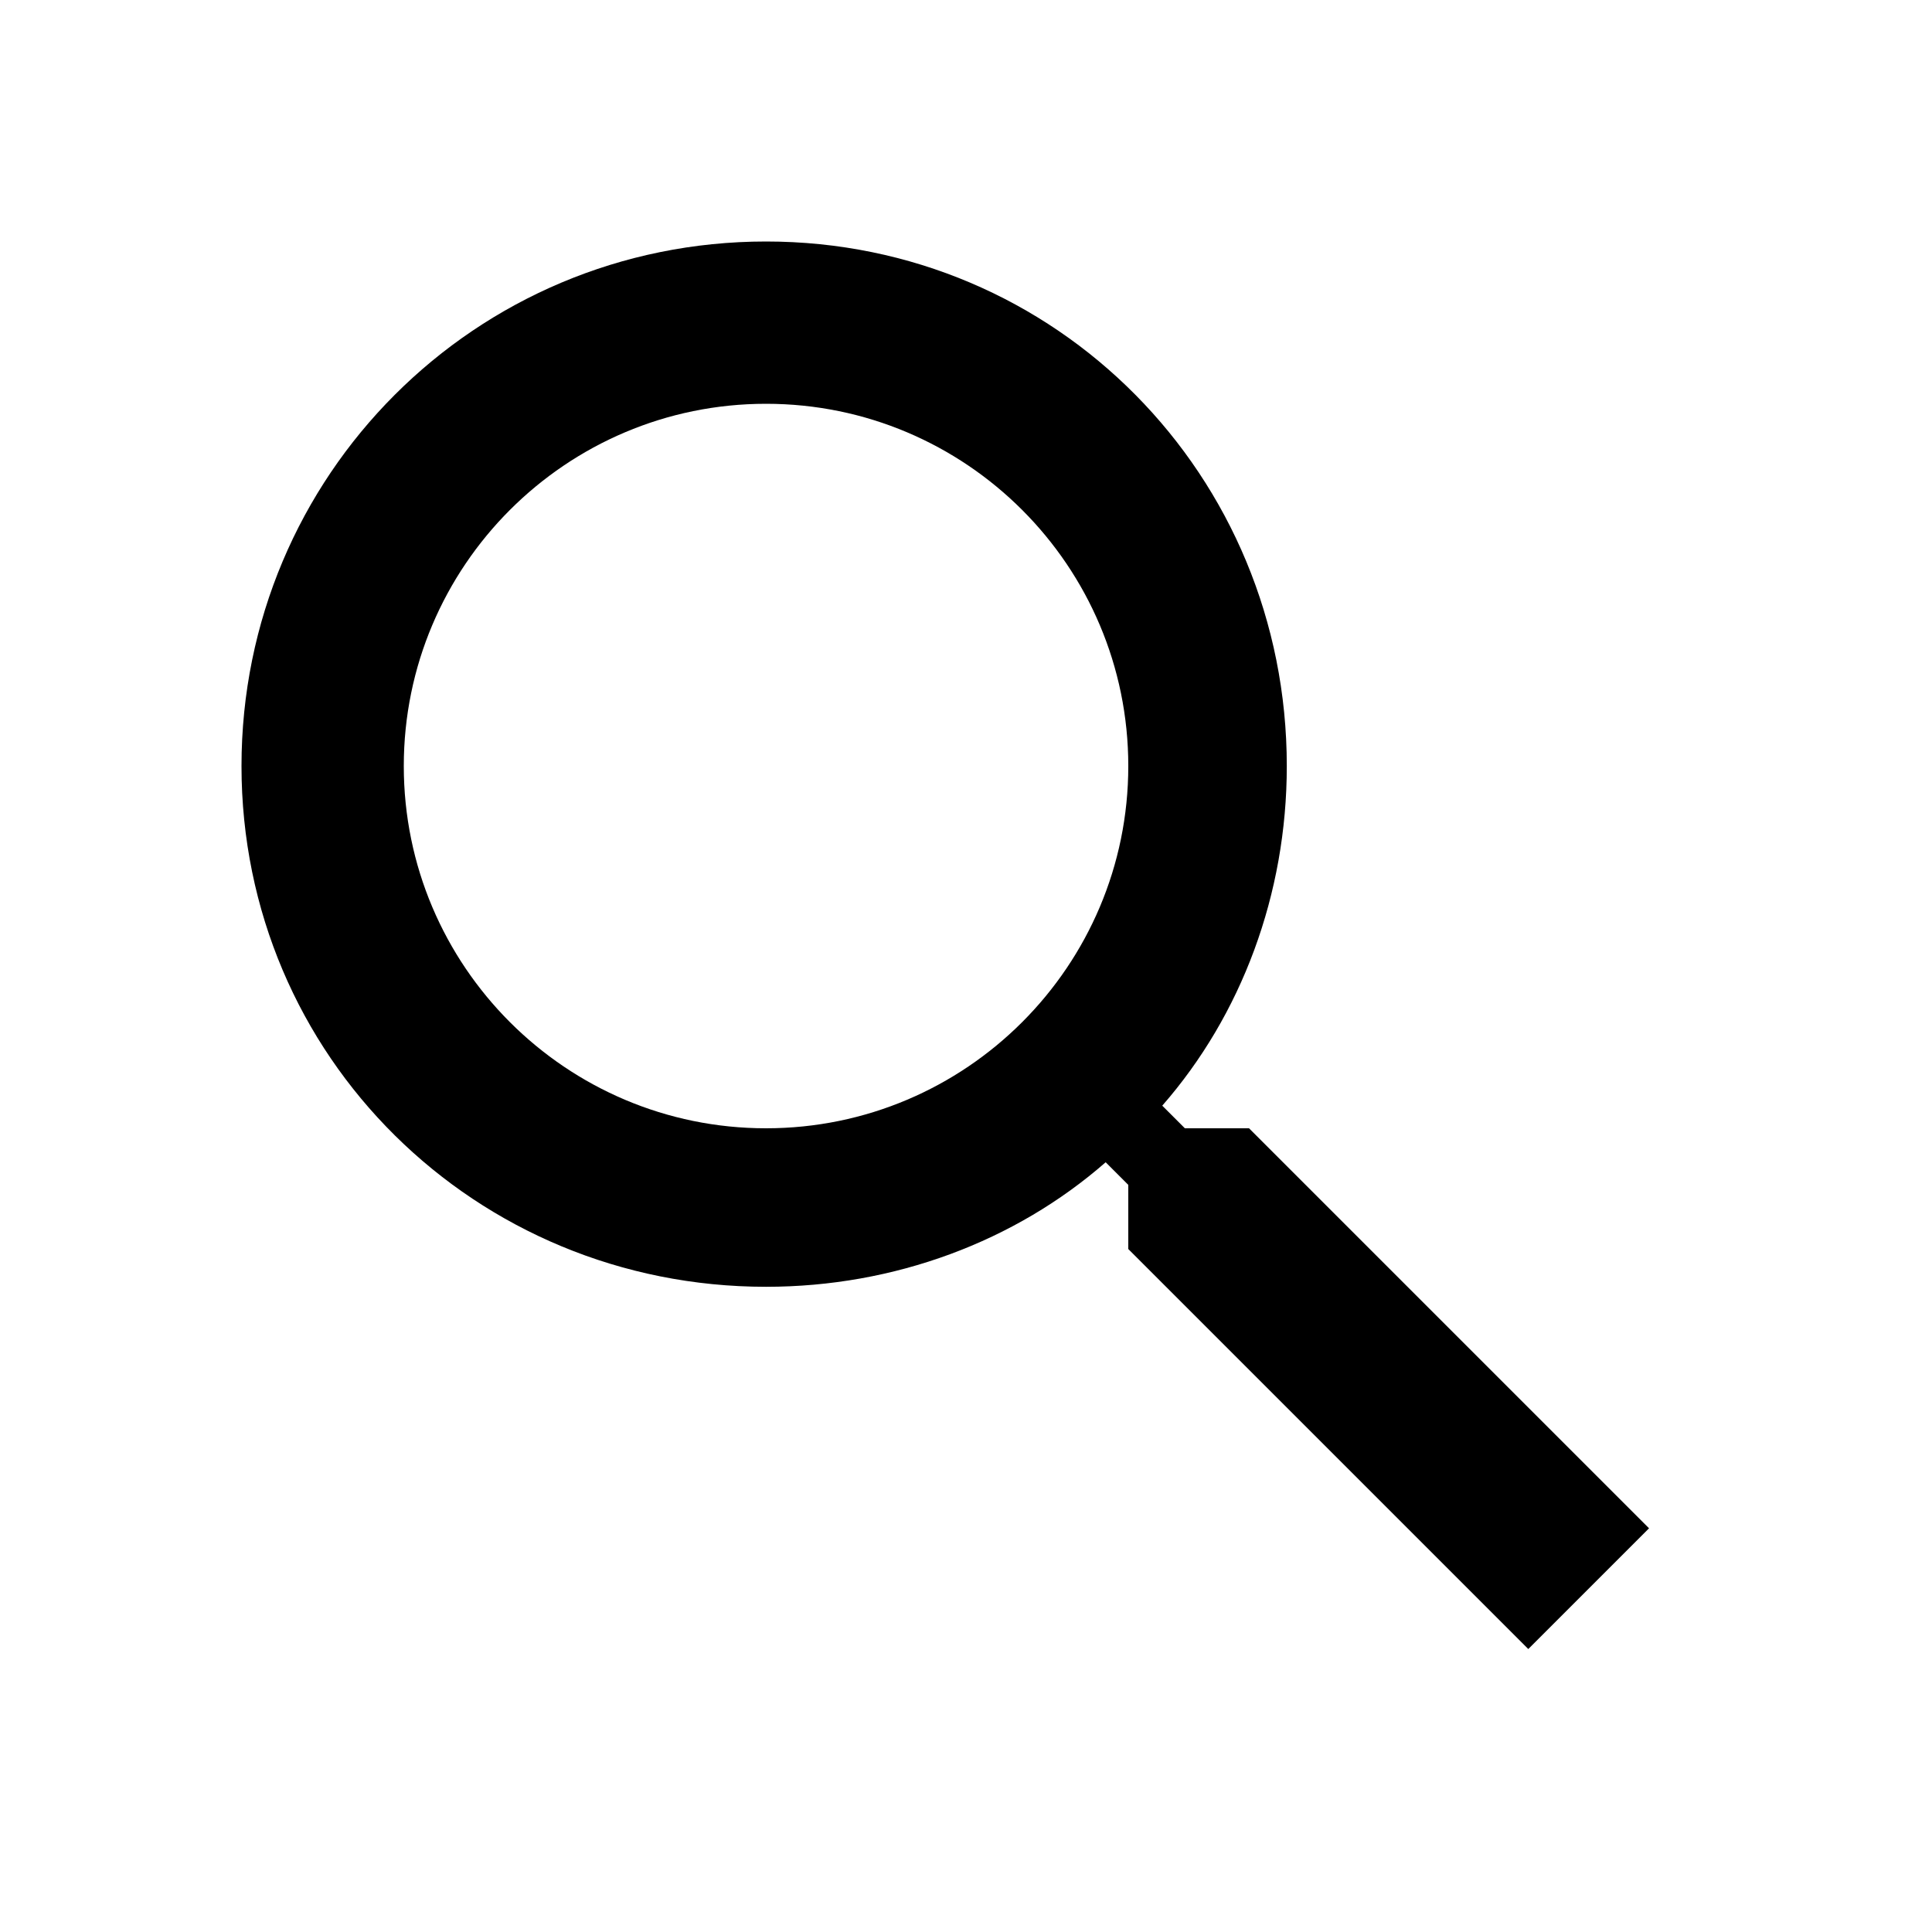
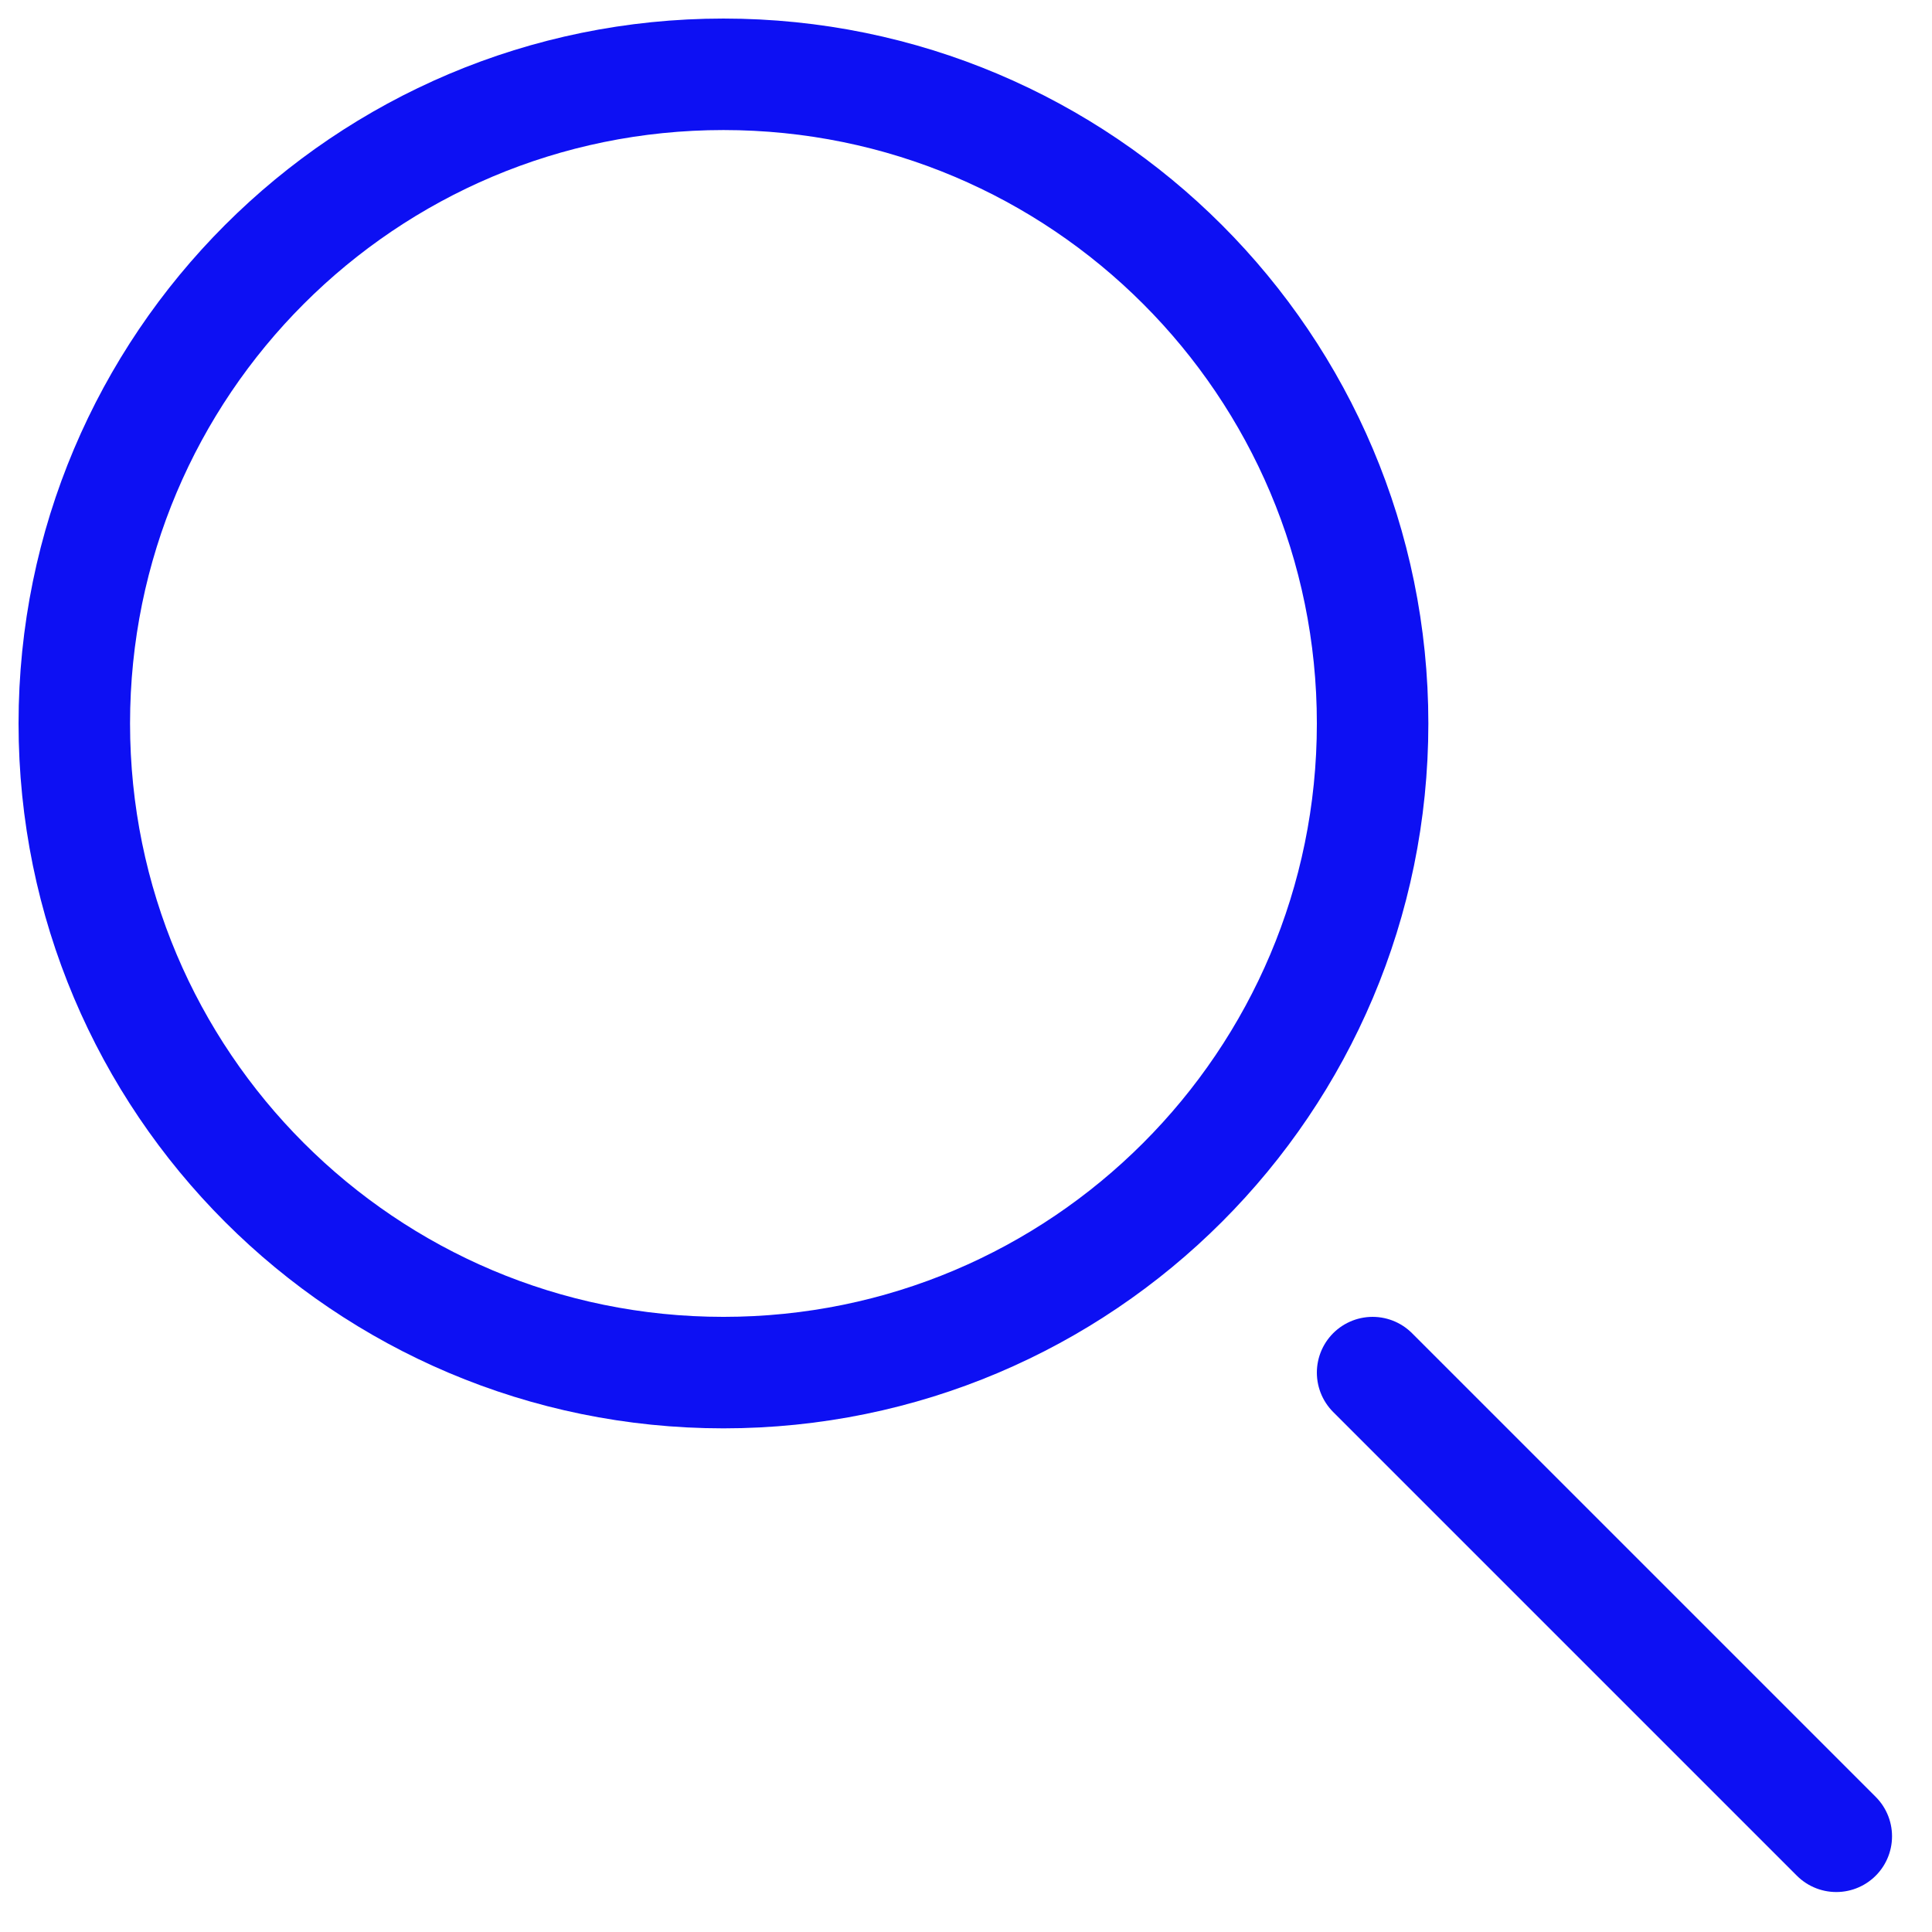
<svg xmlns="http://www.w3.org/2000/svg" version="1.1" width="24" height="24" viewBox="0 0 24 24">
-   <path d="M9.516 14.016c2.484 0 4.5-2.016 4.5-4.5s-2.016-4.5-4.5-4.5-4.5 2.016-4.5 4.5 2.016 4.5 4.5 4.5zM15.516 14.016l4.969 4.969-1.5 1.5-4.969-4.969v-0.797l-0.281-0.281c-1.125 0.984-2.625 1.547-4.219 1.547-3.609 0-6.516-2.859-6.516-6.469s2.906-6.516 6.516-6.516 6.469 2.906 6.469 6.516c0 1.594-0.563 3.094-1.547 4.219l0.281 0.281h0.797z" />
+   <path fill="none" stroke="#0d10f3" stroke-linejoin="round" stroke-linecap="round" stroke-miterlimit="4" stroke-width="1.385" d="M17.051 17.051l5.76 5.76" />
+   <path fill="none" stroke="#0d10f3" stroke-linejoin="round" stroke-linecap="round" stroke-miterlimit="4" stroke-width="1.385" d="M17.051 8.987c0 4.454-3.61 8.064-8.064 8.064s-8.064-3.61-8.064-8.064c0-4.454 3.61-8.064 8.064-8.064s8.064 3.61 8.064 8.064z" />
</svg>
